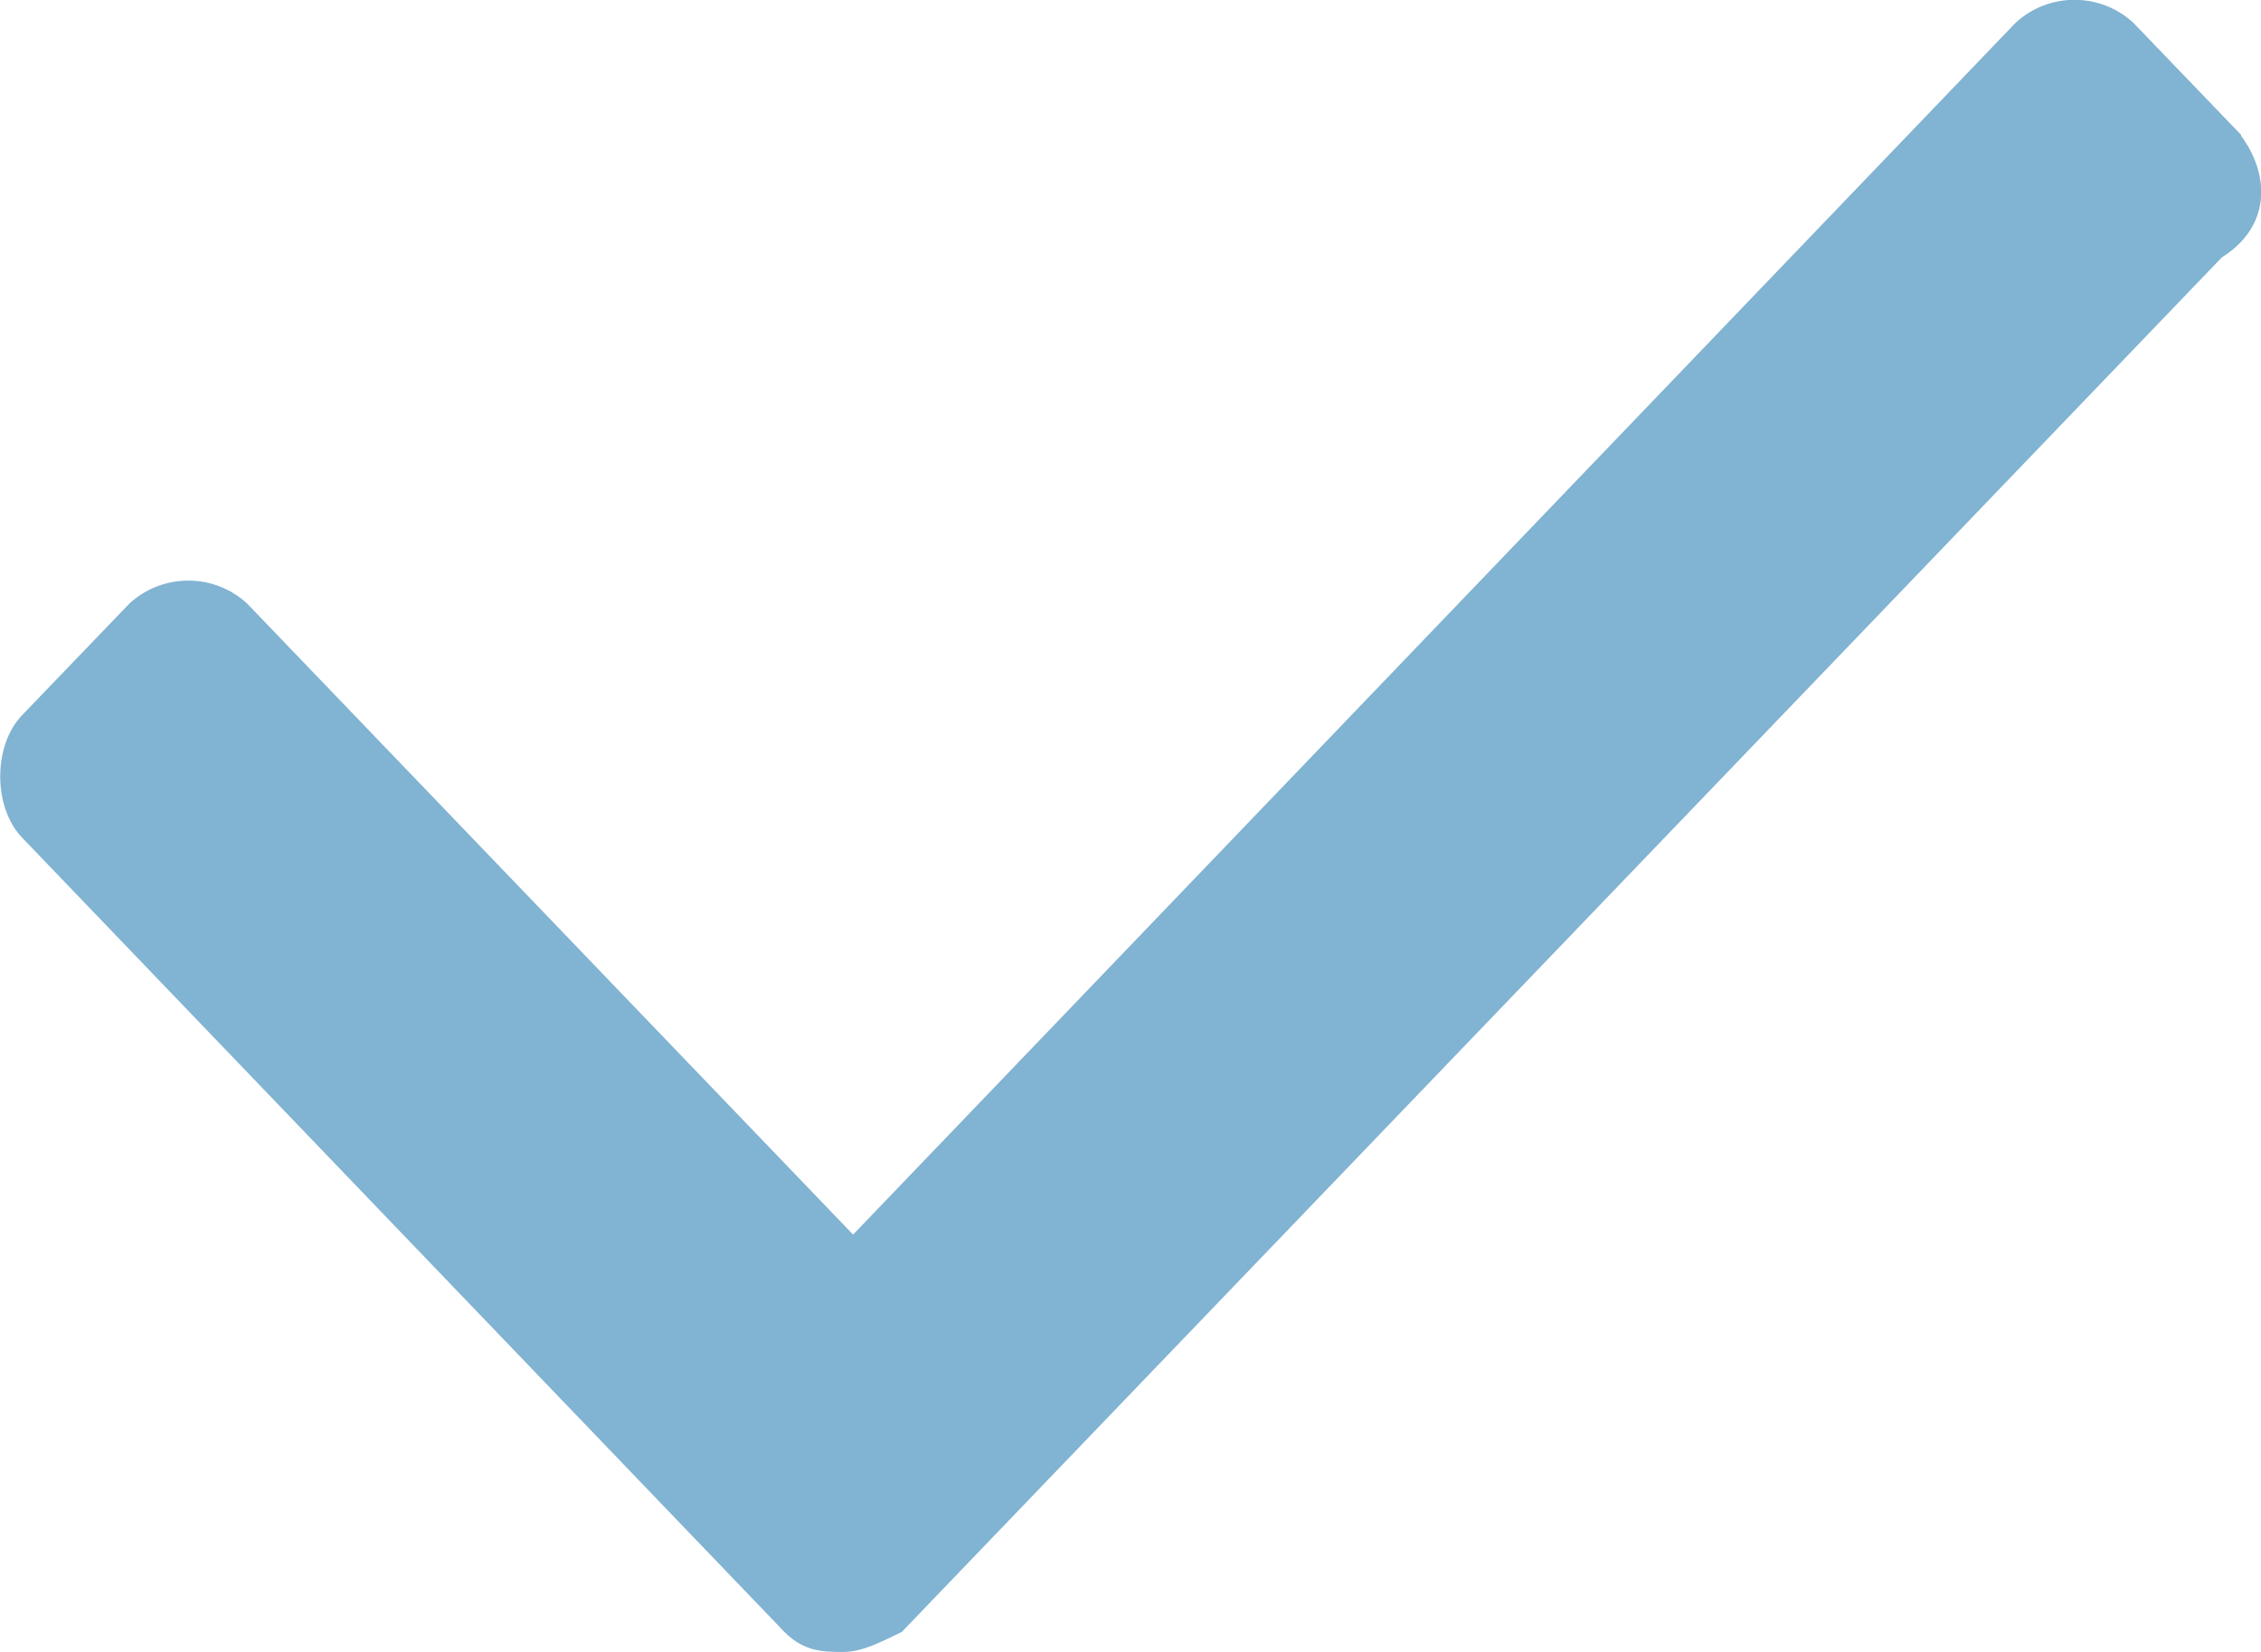
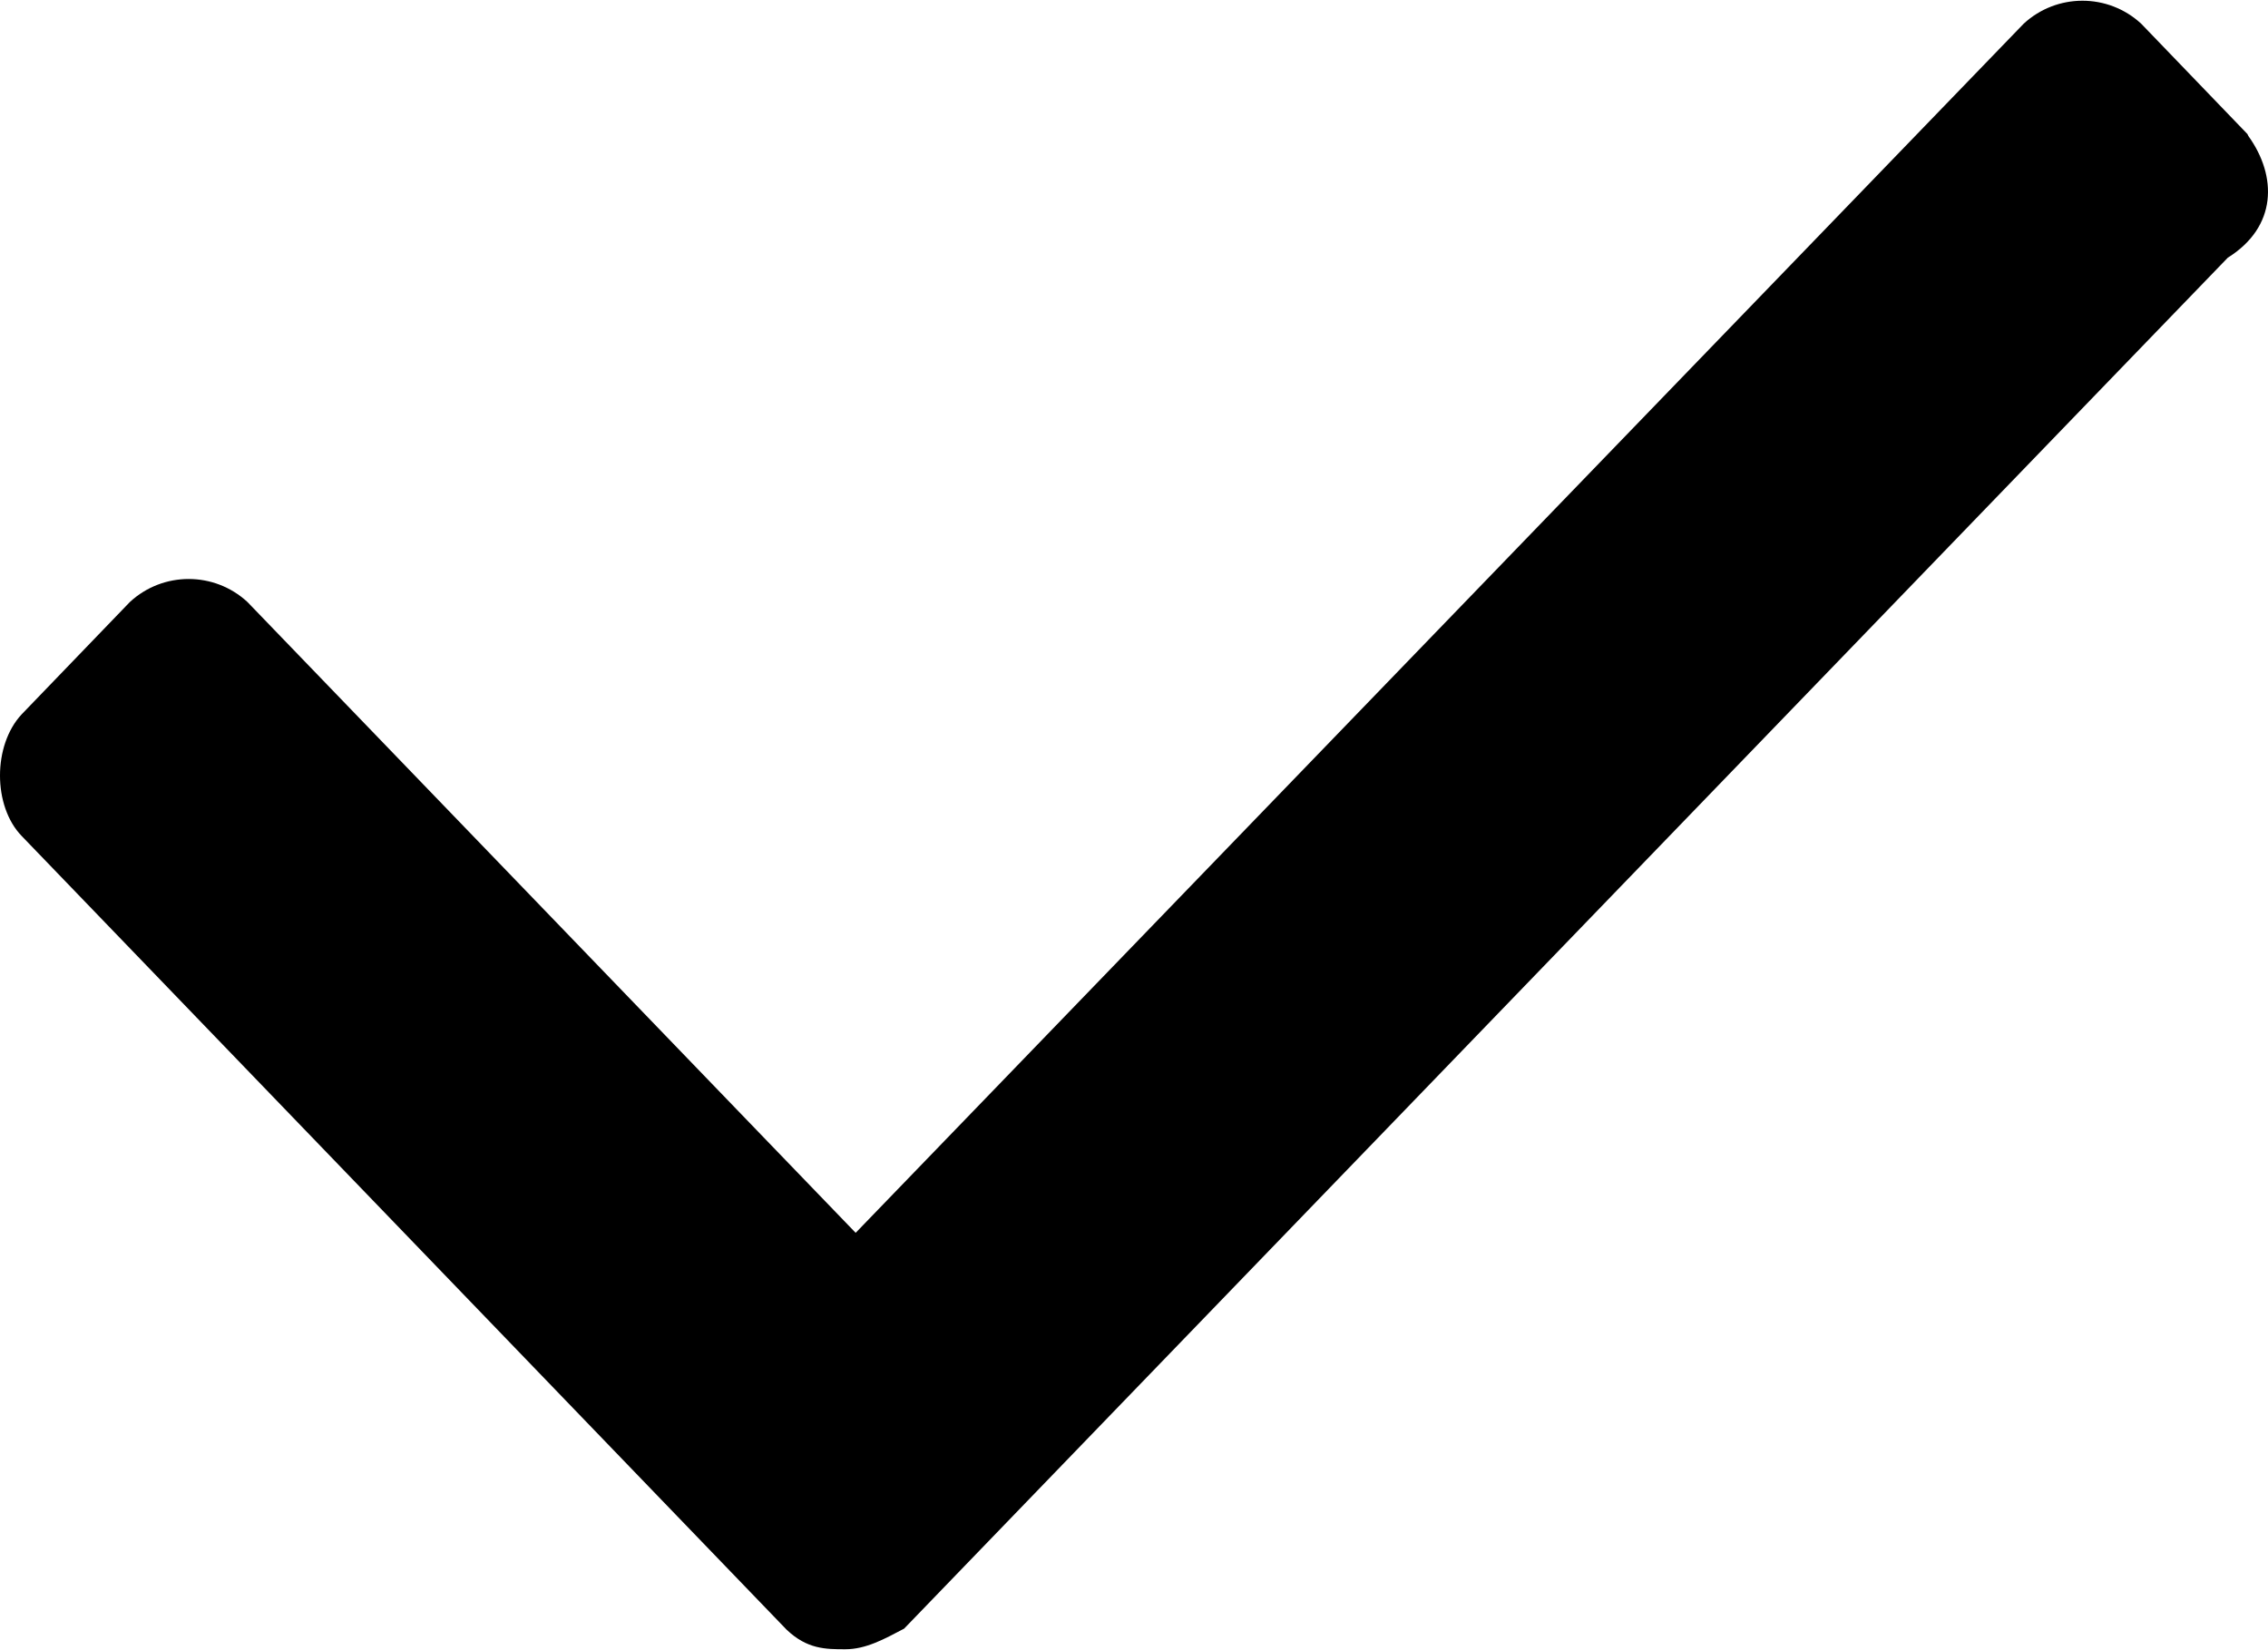
- <svg xmlns="http://www.w3.org/2000/svg" viewBox="0 0 26 19" fill="none">
-   <path d="M25.77 1.55L24.53.26a1 1 0 00-1.35 0L9.81 14.2 2.84 6.94a1 1 0 00-1.35 0L.25 8.23c-.33.35-.33 1.05 0 1.4l8.77 9.14c.23.23.45.23.68.23.22 0 .44-.12.67-.23L25.55 2.96c.56-.35.56-.94.22-1.4z" fill="#81B3D2" />
+ <svg xmlns="http://www.w3.org/2000/svg" viewBox="0 0 22 16">
+   <path d="M21.8 1.3 20.77.23a.84.84 0 0 0-1.14 0L8.3 11.96 2.4 5.84a.84.84 0 0 0-1.14 0L.21 6.93c-.28.3-.28.89 0 1.18l7.42 7.7c.2.19.38.19.57.19.2 0 .38-.1.57-.2L21.61 2.5c.48-.3.48-.79.2-1.18Z" />
</svg>
